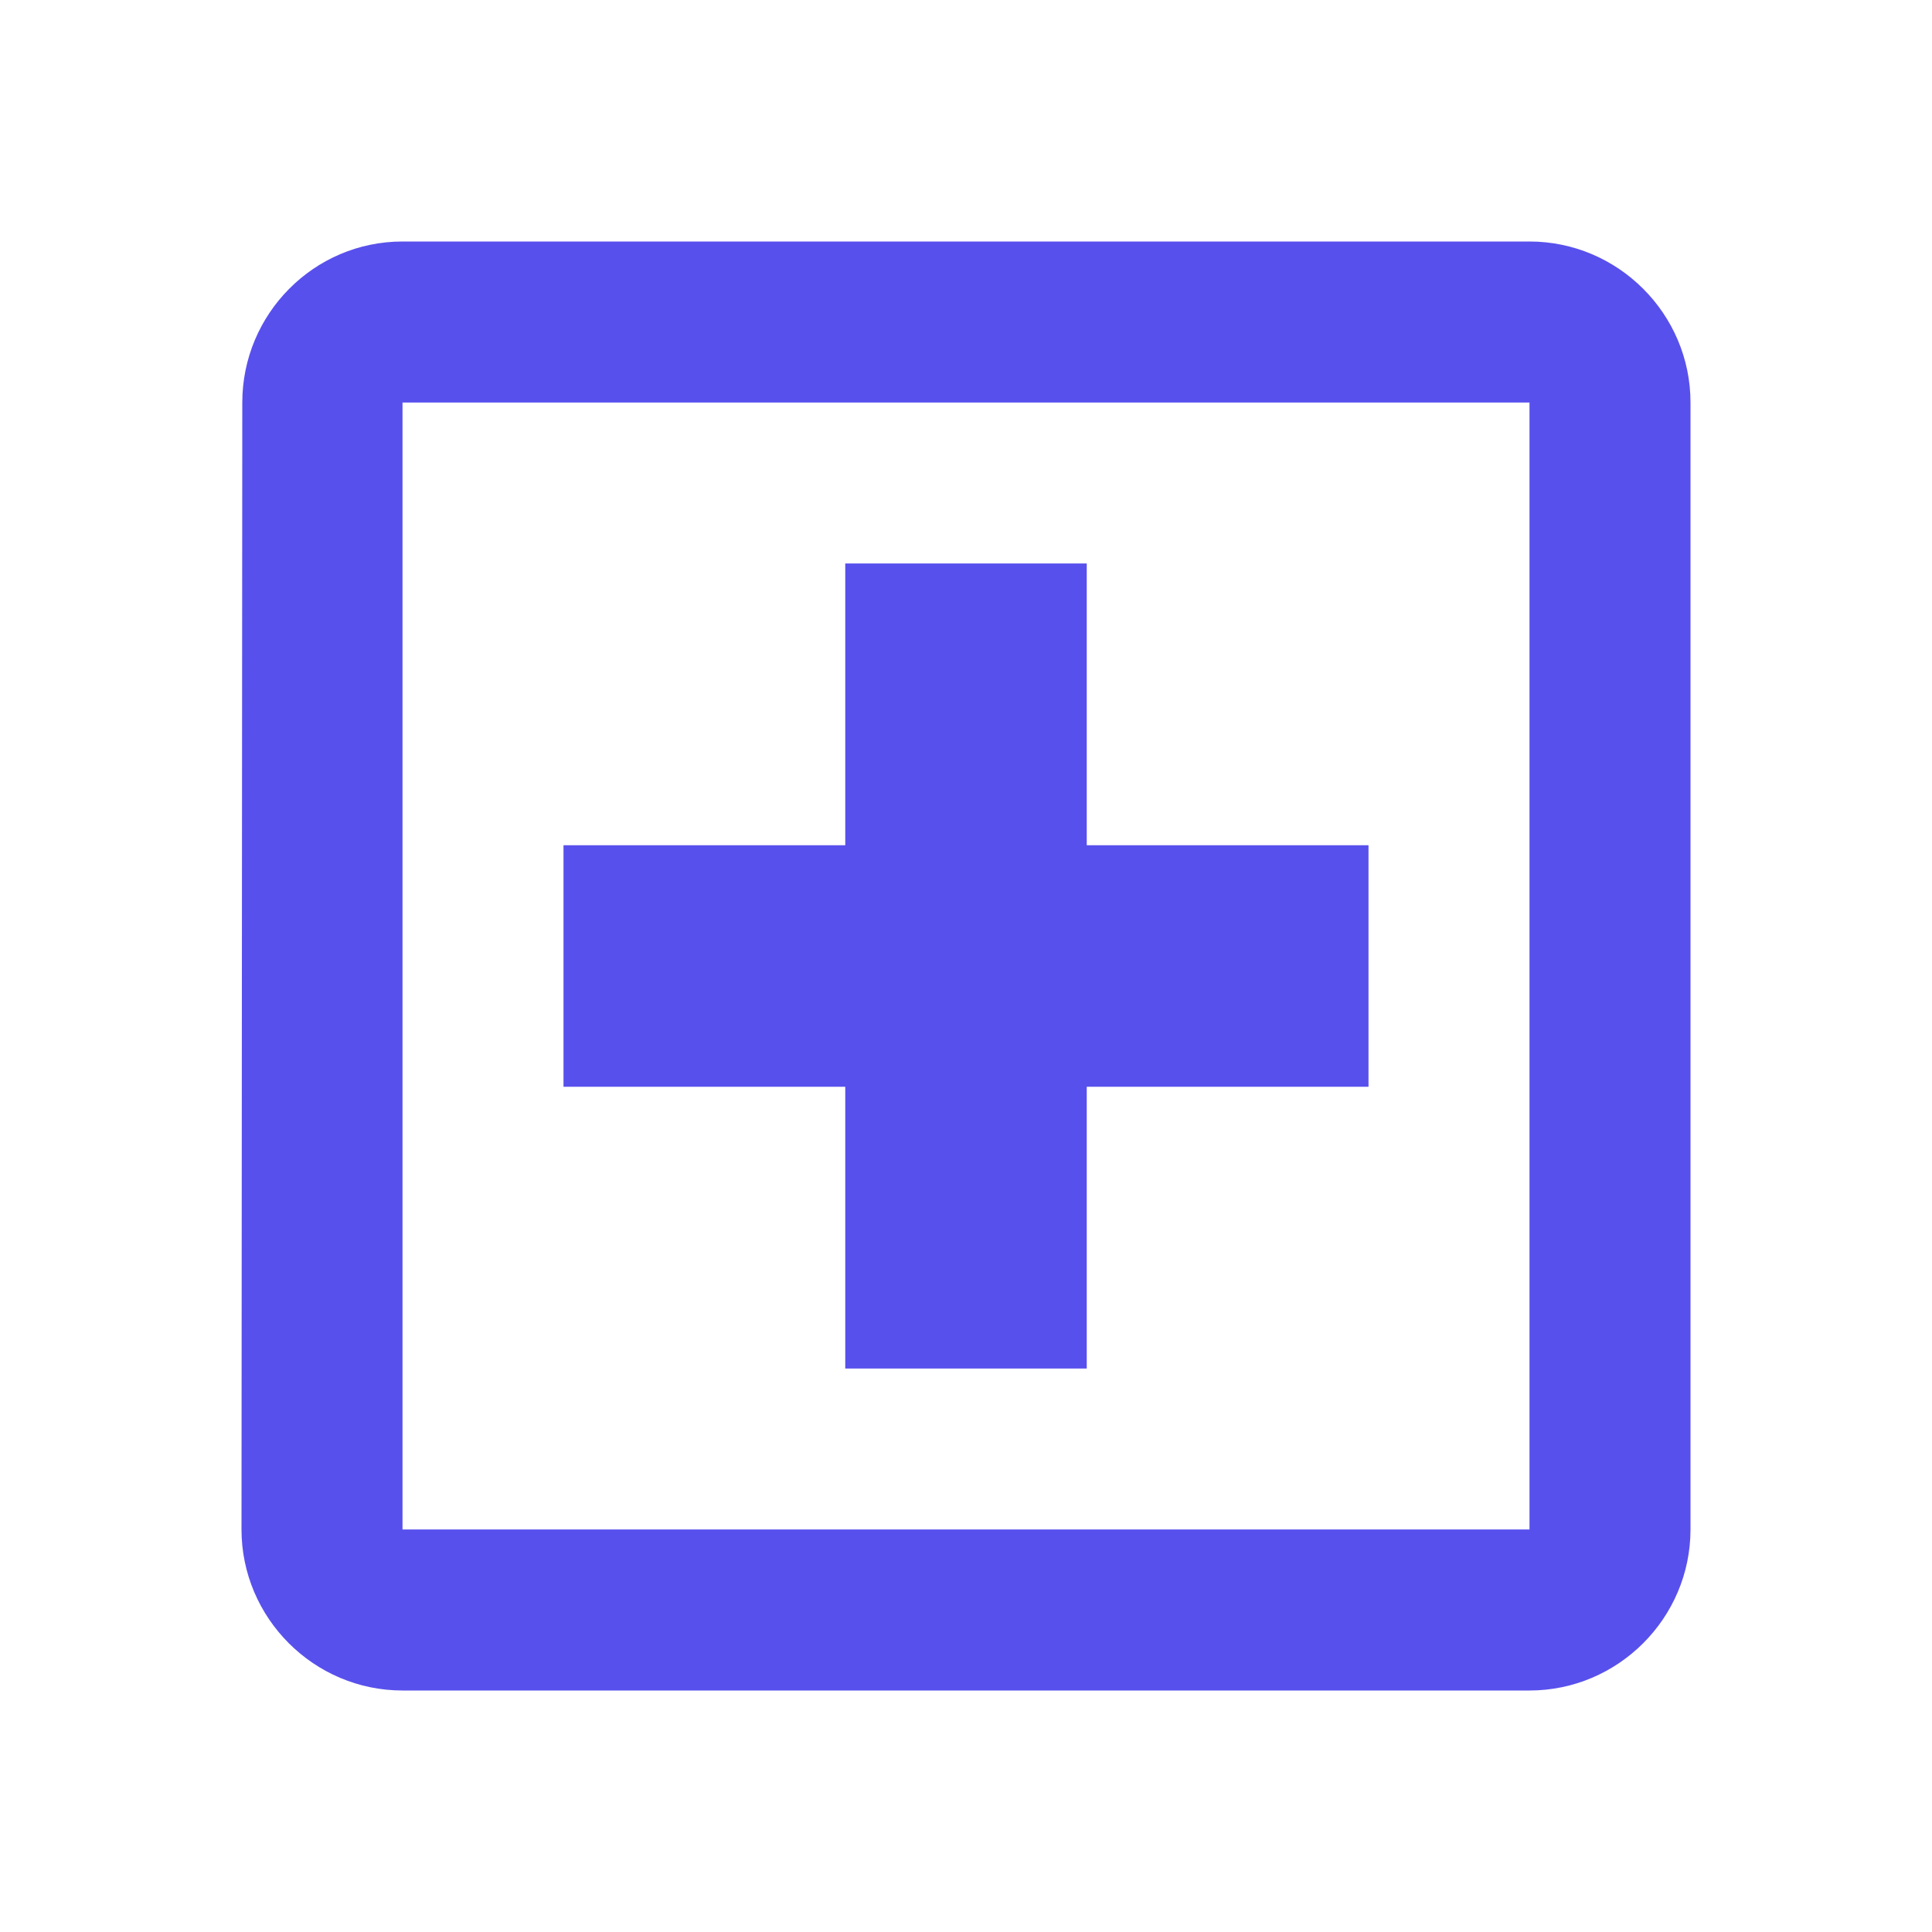
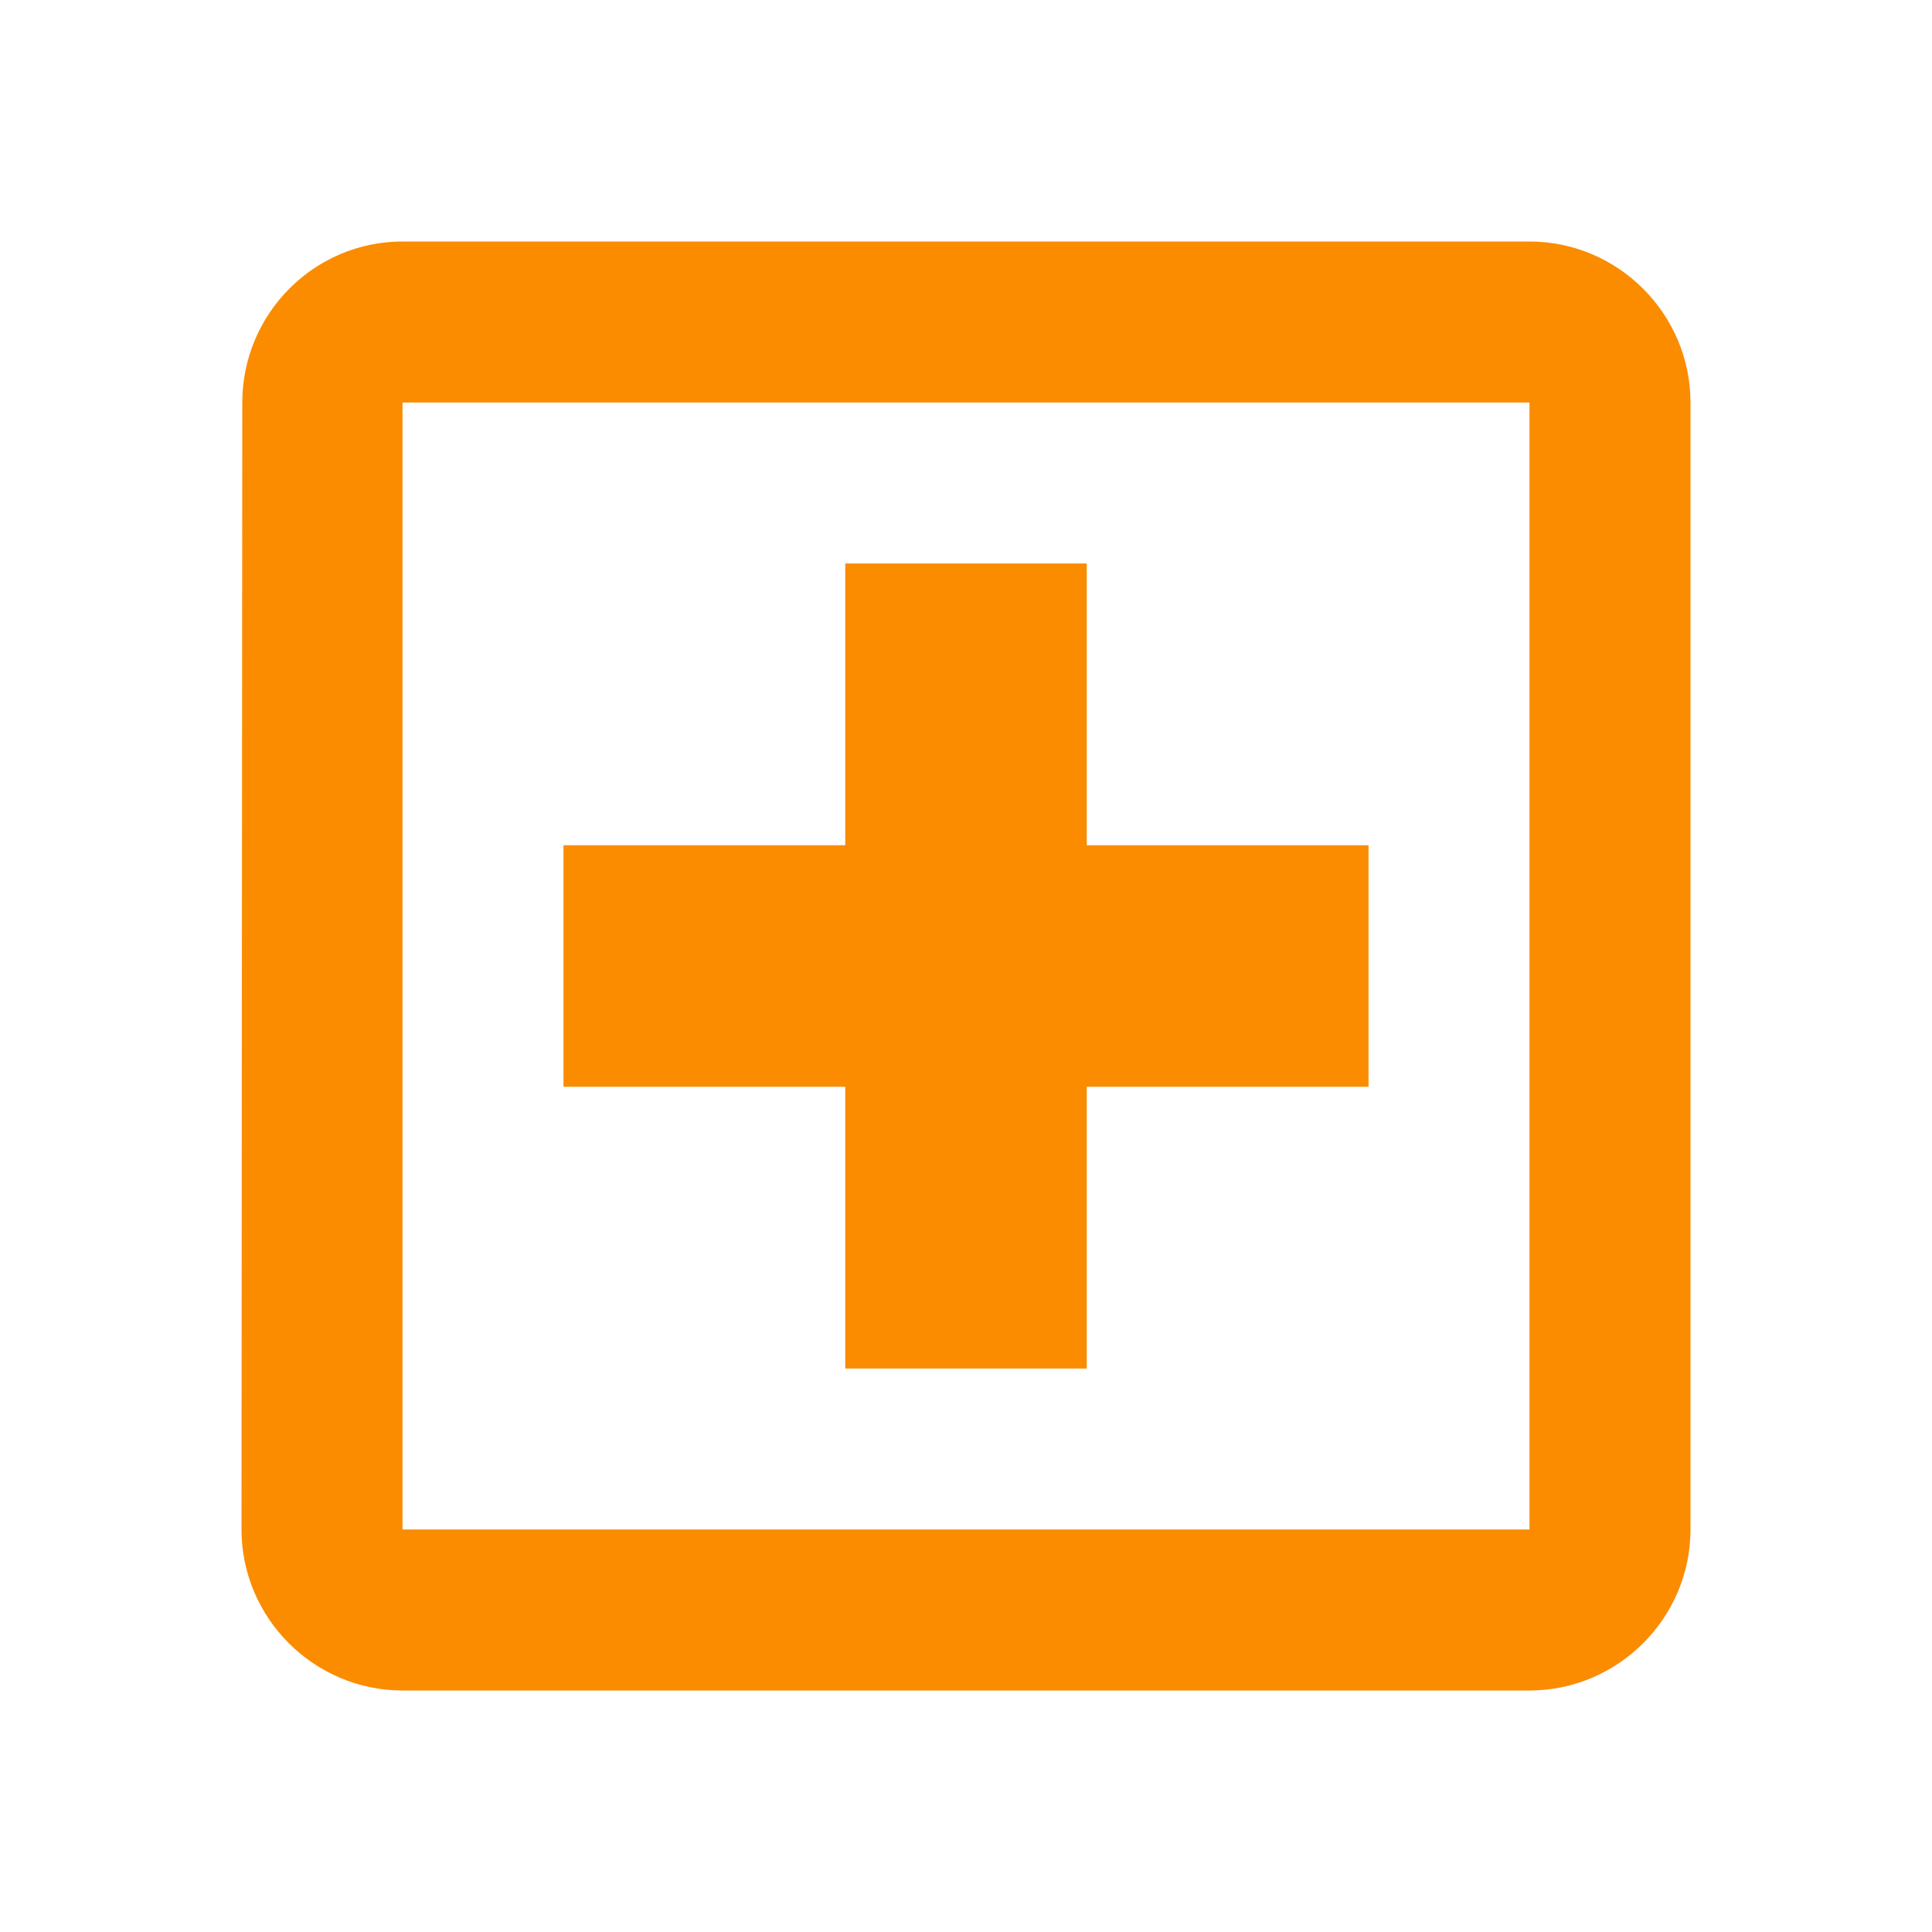
<svg xmlns="http://www.w3.org/2000/svg" width="56" height="56" viewBox="0 0 56 56" fill="none">
-   <path fill-rule="evenodd" clip-rule="evenodd" d="M44.333 7H11.667C9.1 7 7.023 9.1 7.023 11.667L7 44.333C7 46.9 9.1 49 11.667 49H44.333C46.9 49 49 46.9 49 44.333V11.667C49 9.1 46.9 7 44.333 7ZM44.333 44.333H11.667V11.667H44.333V44.333ZM31.5 39.667H24.5V31.5H16.333V24.5H24.5V16.333H31.5V24.5H39.667V31.5H31.5V39.667Z" fill="#5850EC" />
+   <path fill-rule="evenodd" clip-rule="evenodd" d="M44.333 7H11.667C9.1 7 7.023 9.1 7.023 11.667L7 44.333C7 46.9 9.1 49 11.667 49H44.333C46.9 49 49 46.9 49 44.333V11.667C49 9.1 46.9 7 44.333 7ZM44.333 44.333H11.667V11.667H44.333V44.333ZM31.5 39.667H24.5V31.5H16.333V24.5H24.5V16.333H31.5V24.5H39.667V31.5H31.5V39.667Z" fill="#fb8c00" />
</svg>
